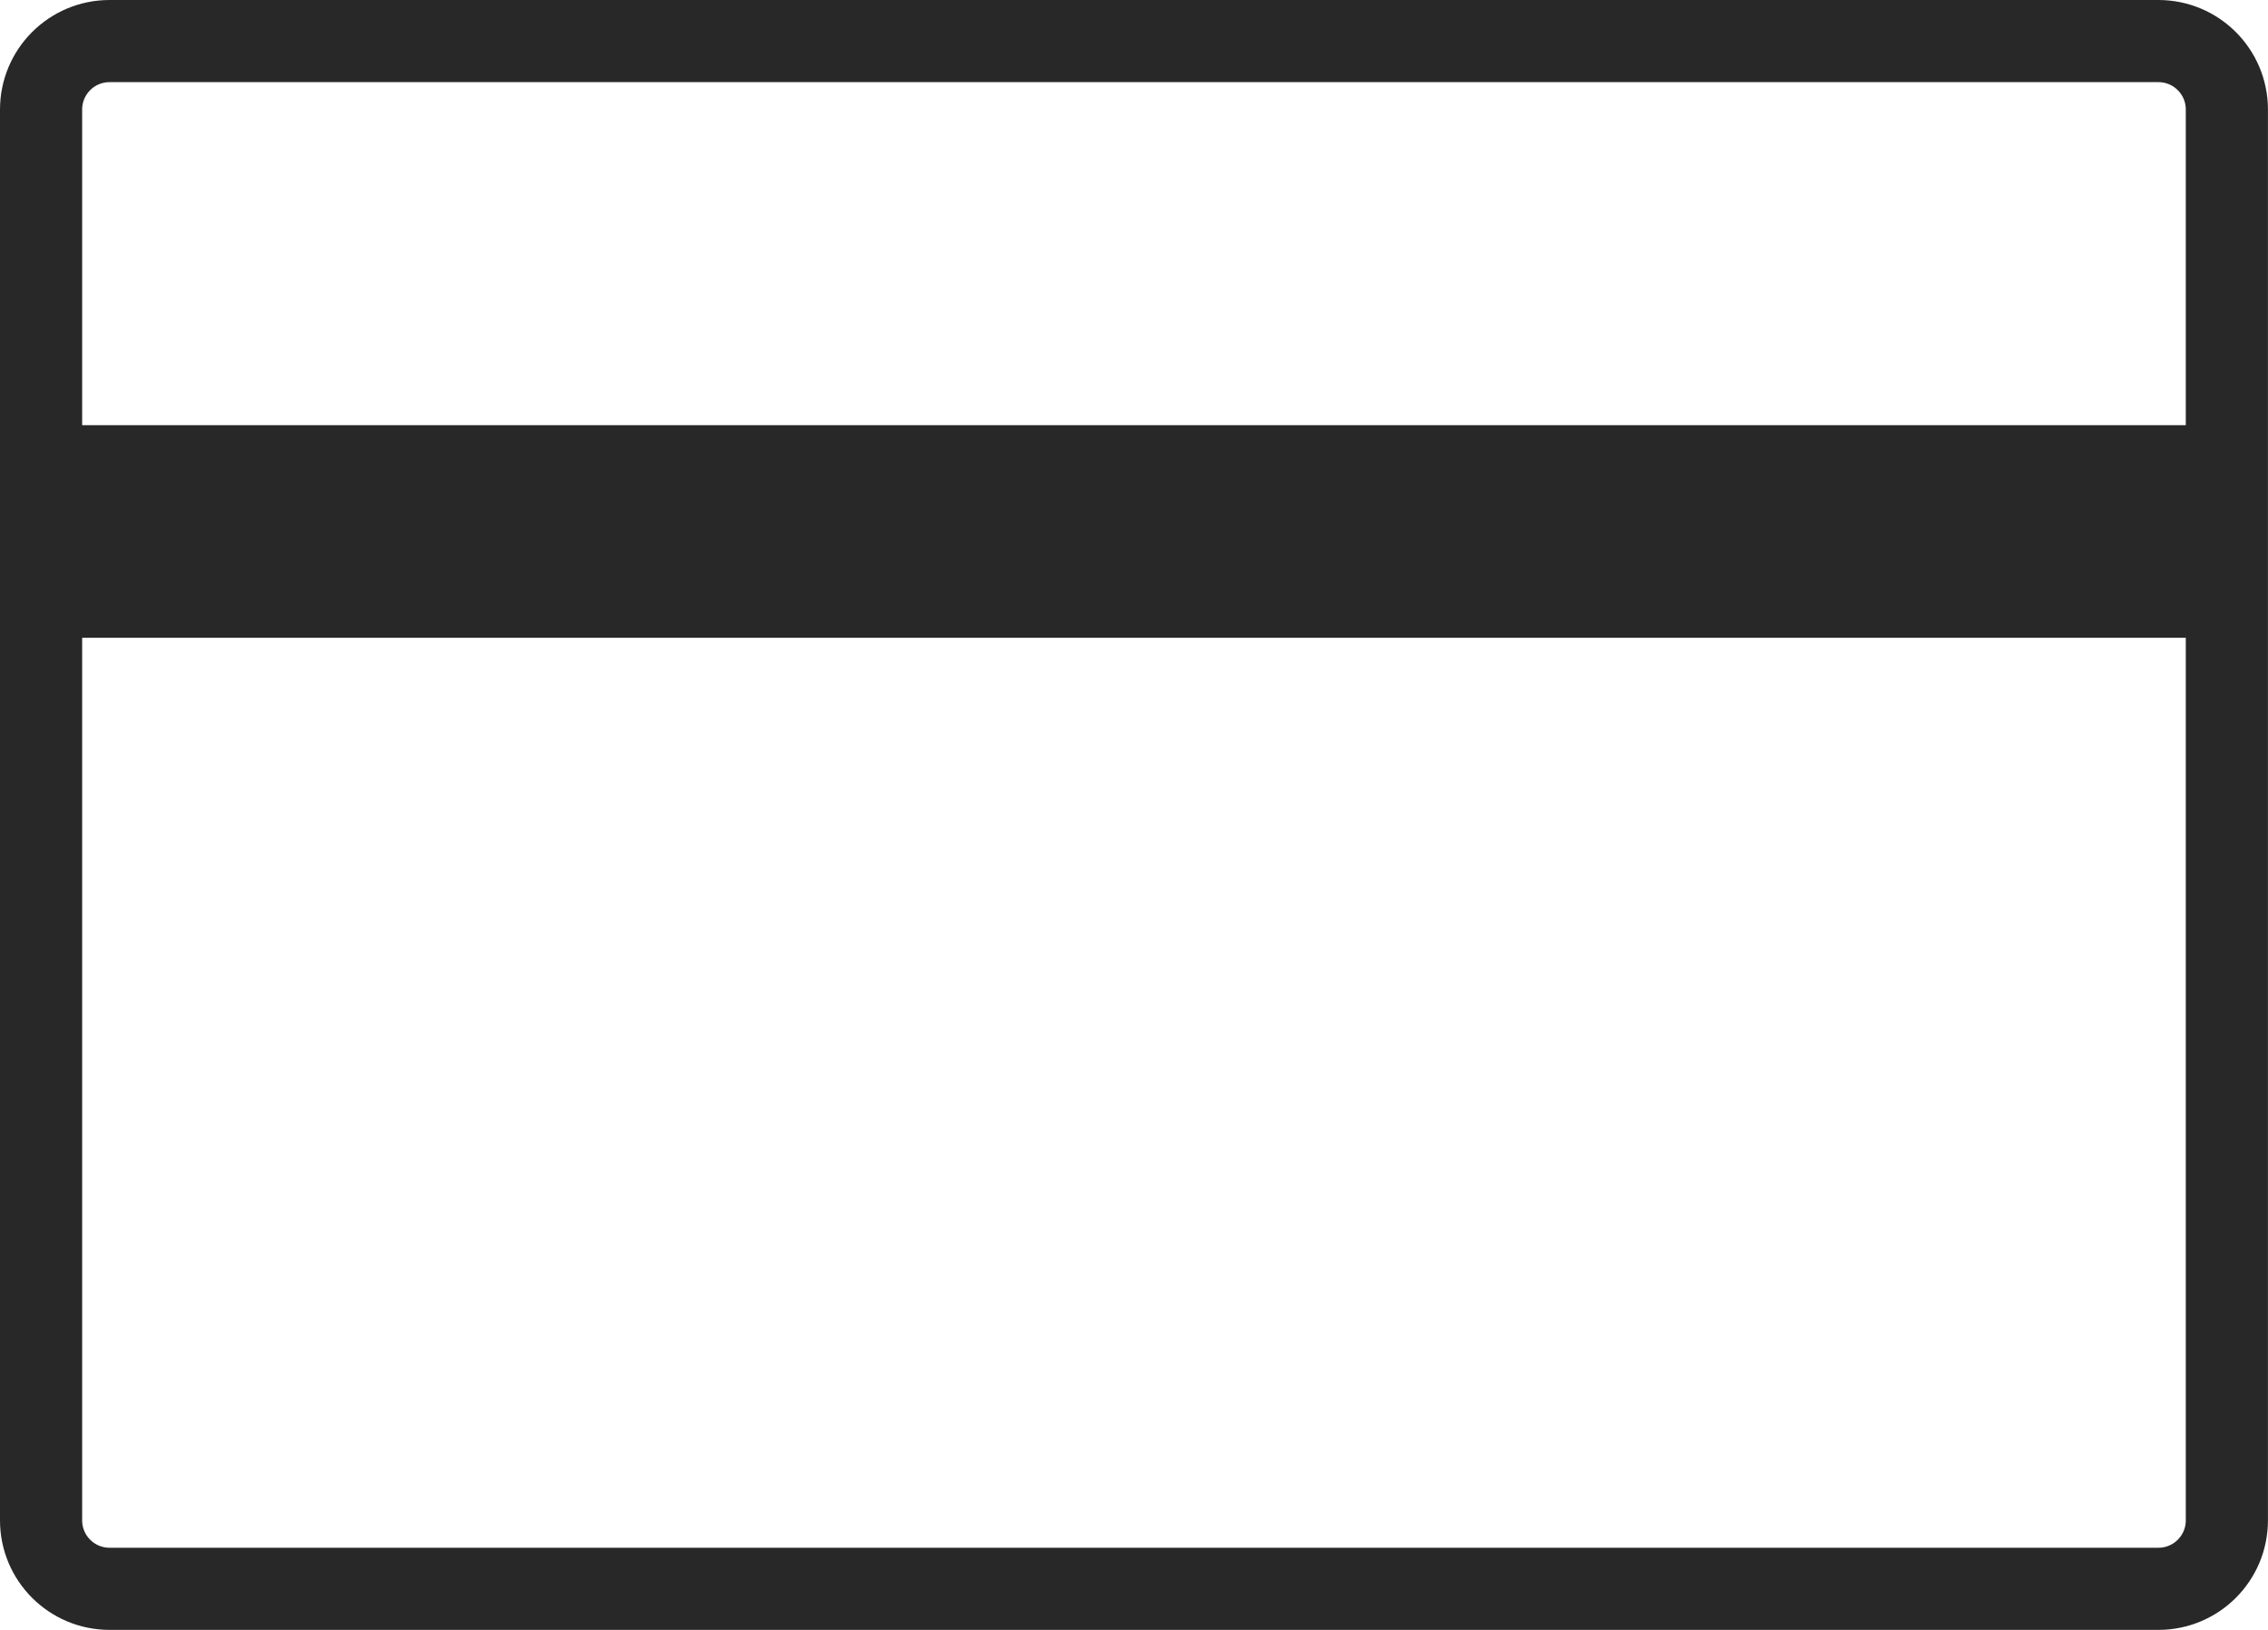
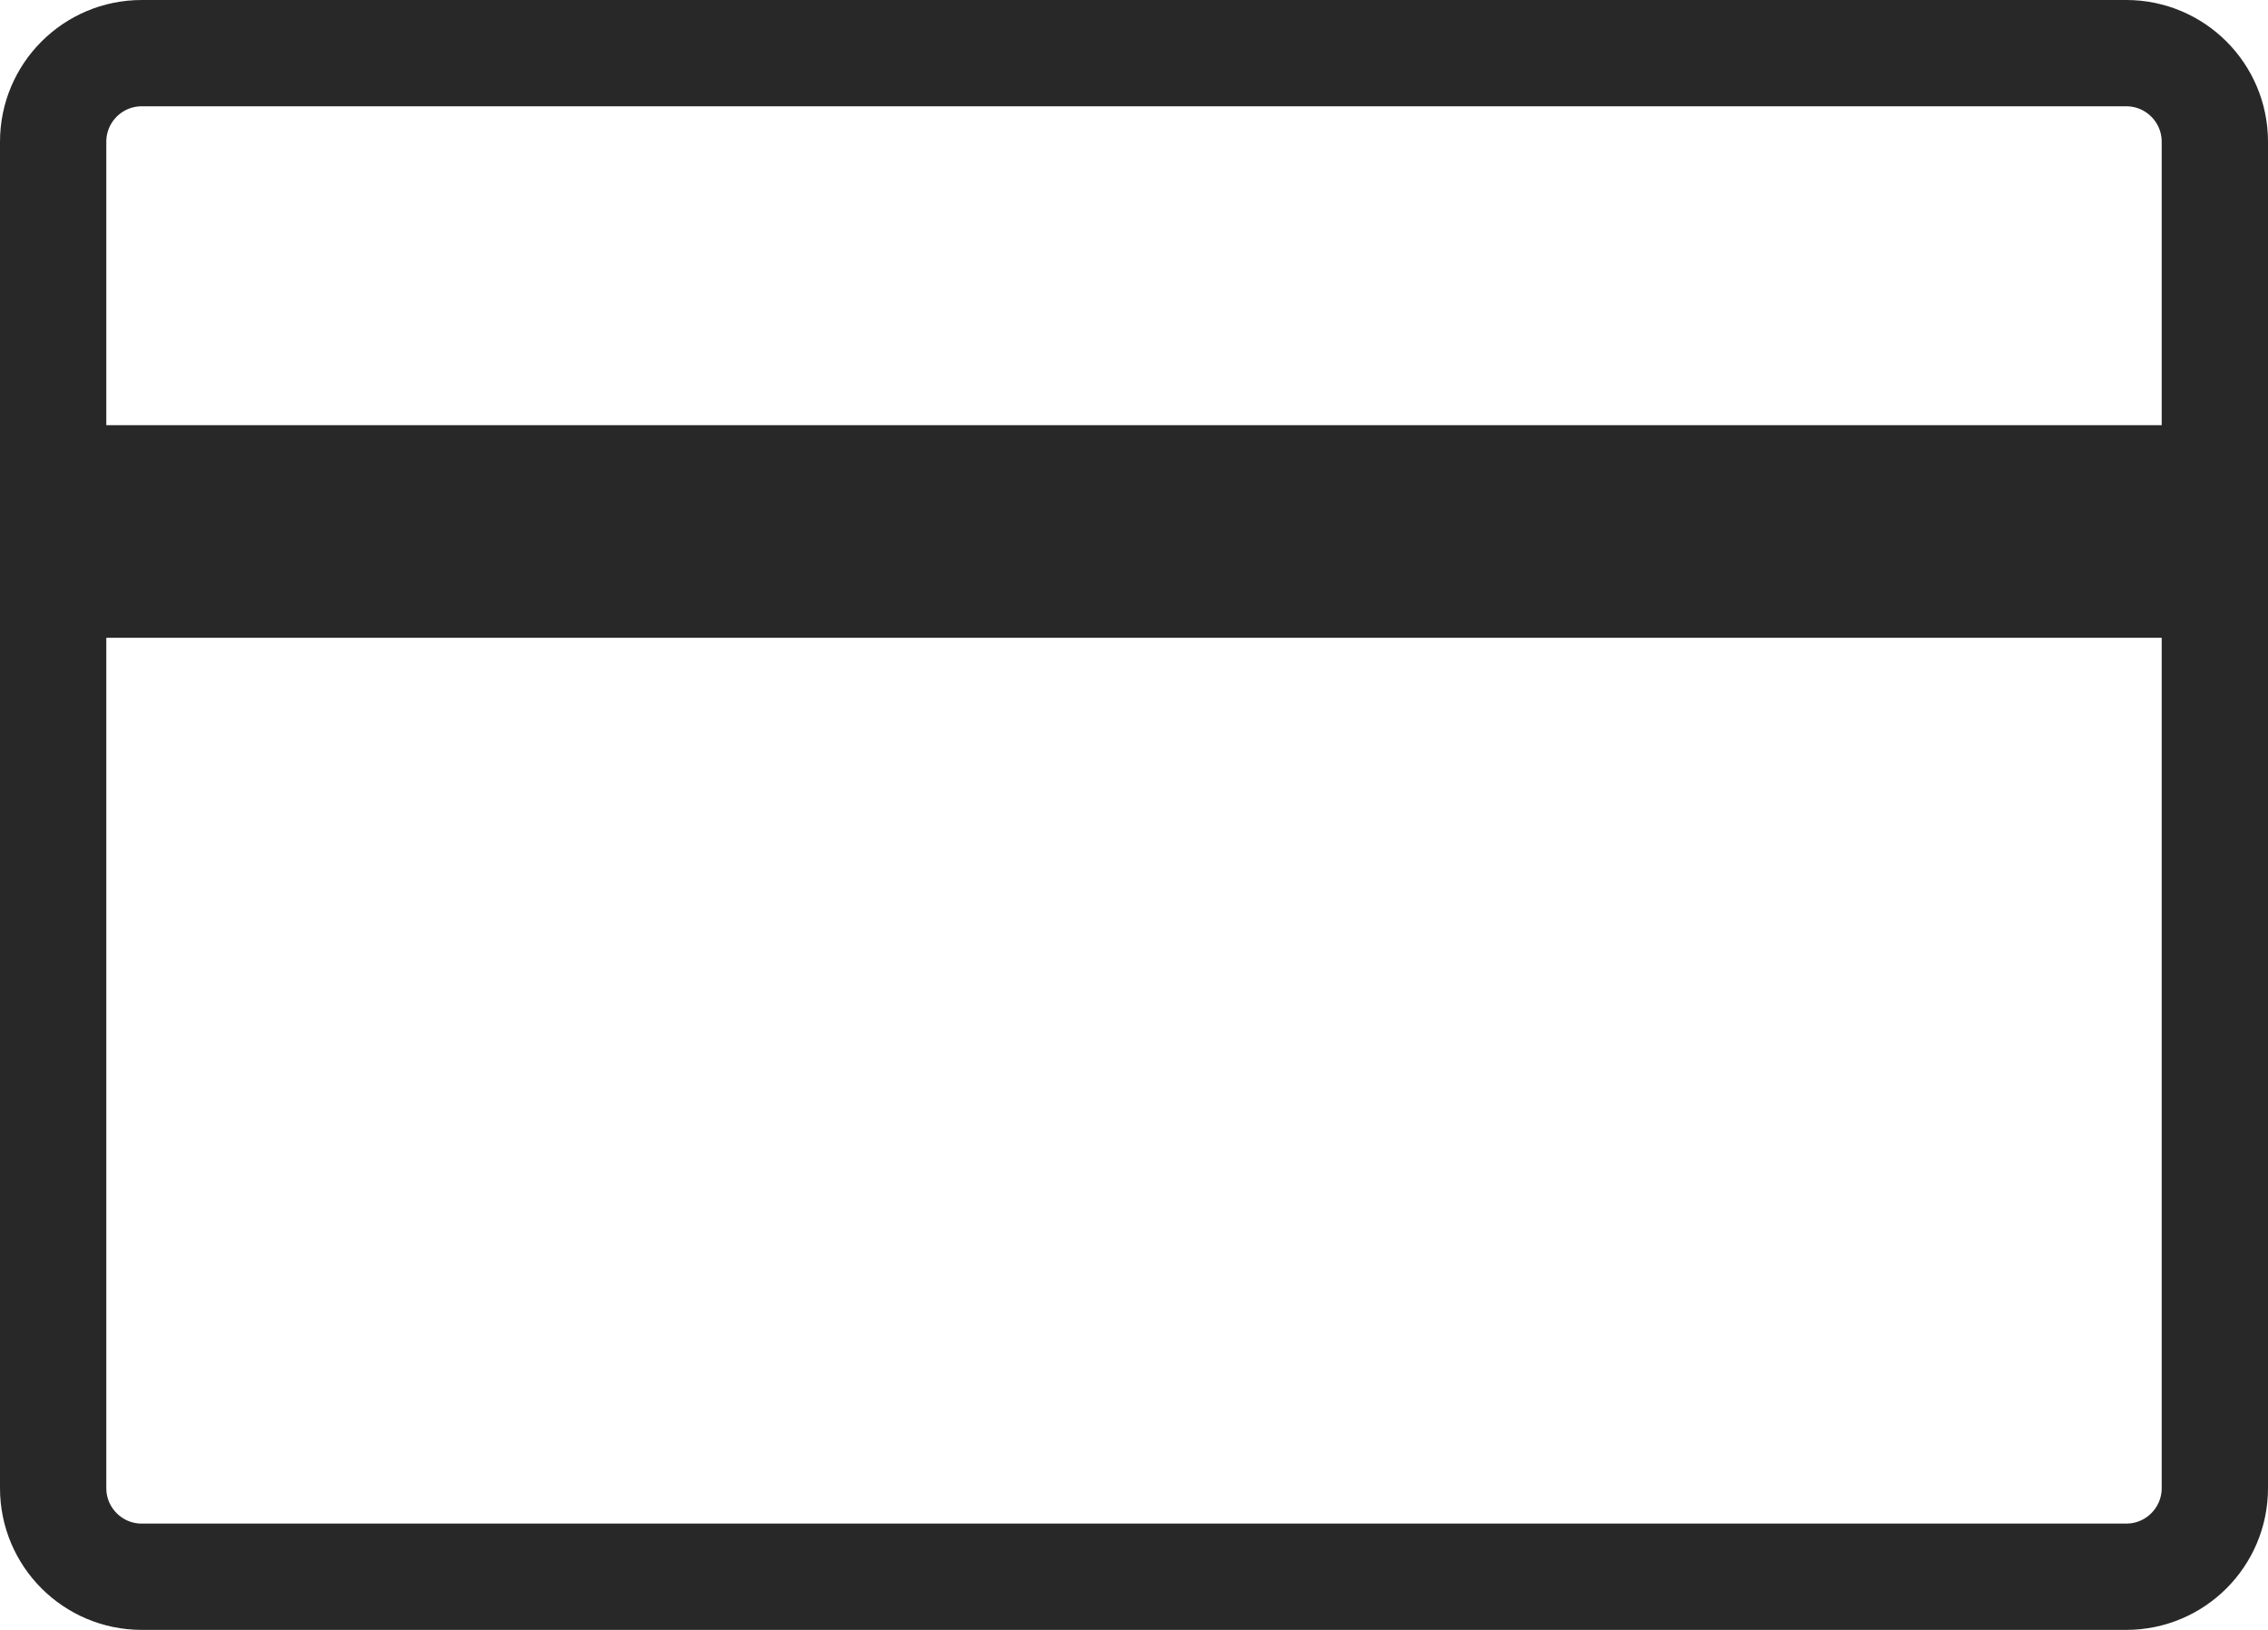
- <svg xmlns="http://www.w3.org/2000/svg" id="Group_225" data-name="Group 225" width="41.408" height="29.762" viewBox="0 0 41.408 29.762">
-   <g id="Rectangle_235" data-name="Rectangle 235" transform="translate(0 0)" fill="none" stroke="#282828" stroke-width="1.5">
-     <rect width="41.407" height="29.762" rx="2" stroke="none" />
-     <rect x="0.75" y="0.75" width="39.907" height="28.262" rx="1.25" fill="none" />
+ <svg xmlns="http://www.w3.org/2000/svg" width="32" height="23" viewBox="0 0 32 23">
+   <g id="Group_197" data-name="Group 197" transform="translate(-22 -213)">
+     <g id="Rectangle_235" data-name="Rectangle 235" transform="translate(22 213)" fill="none" stroke="#282828" stroke-width="1.5">
+       <rect width="32" height="23" rx="2" stroke="none" />
+       <rect x="0.75" y="0.75" width="30.5" height="21.5" rx="1.25" fill="none" />
+     </g>
+     <rect id="Rectangle_236" data-name="Rectangle 236" width="30" height="3" transform="translate(23 219)" fill="#282828" />
  </g>
-   <rect id="Rectangle_236" data-name="Rectangle 236" width="38.82" height="3.882" transform="translate(1.294 7.764)" fill="#282828" />
</svg>
